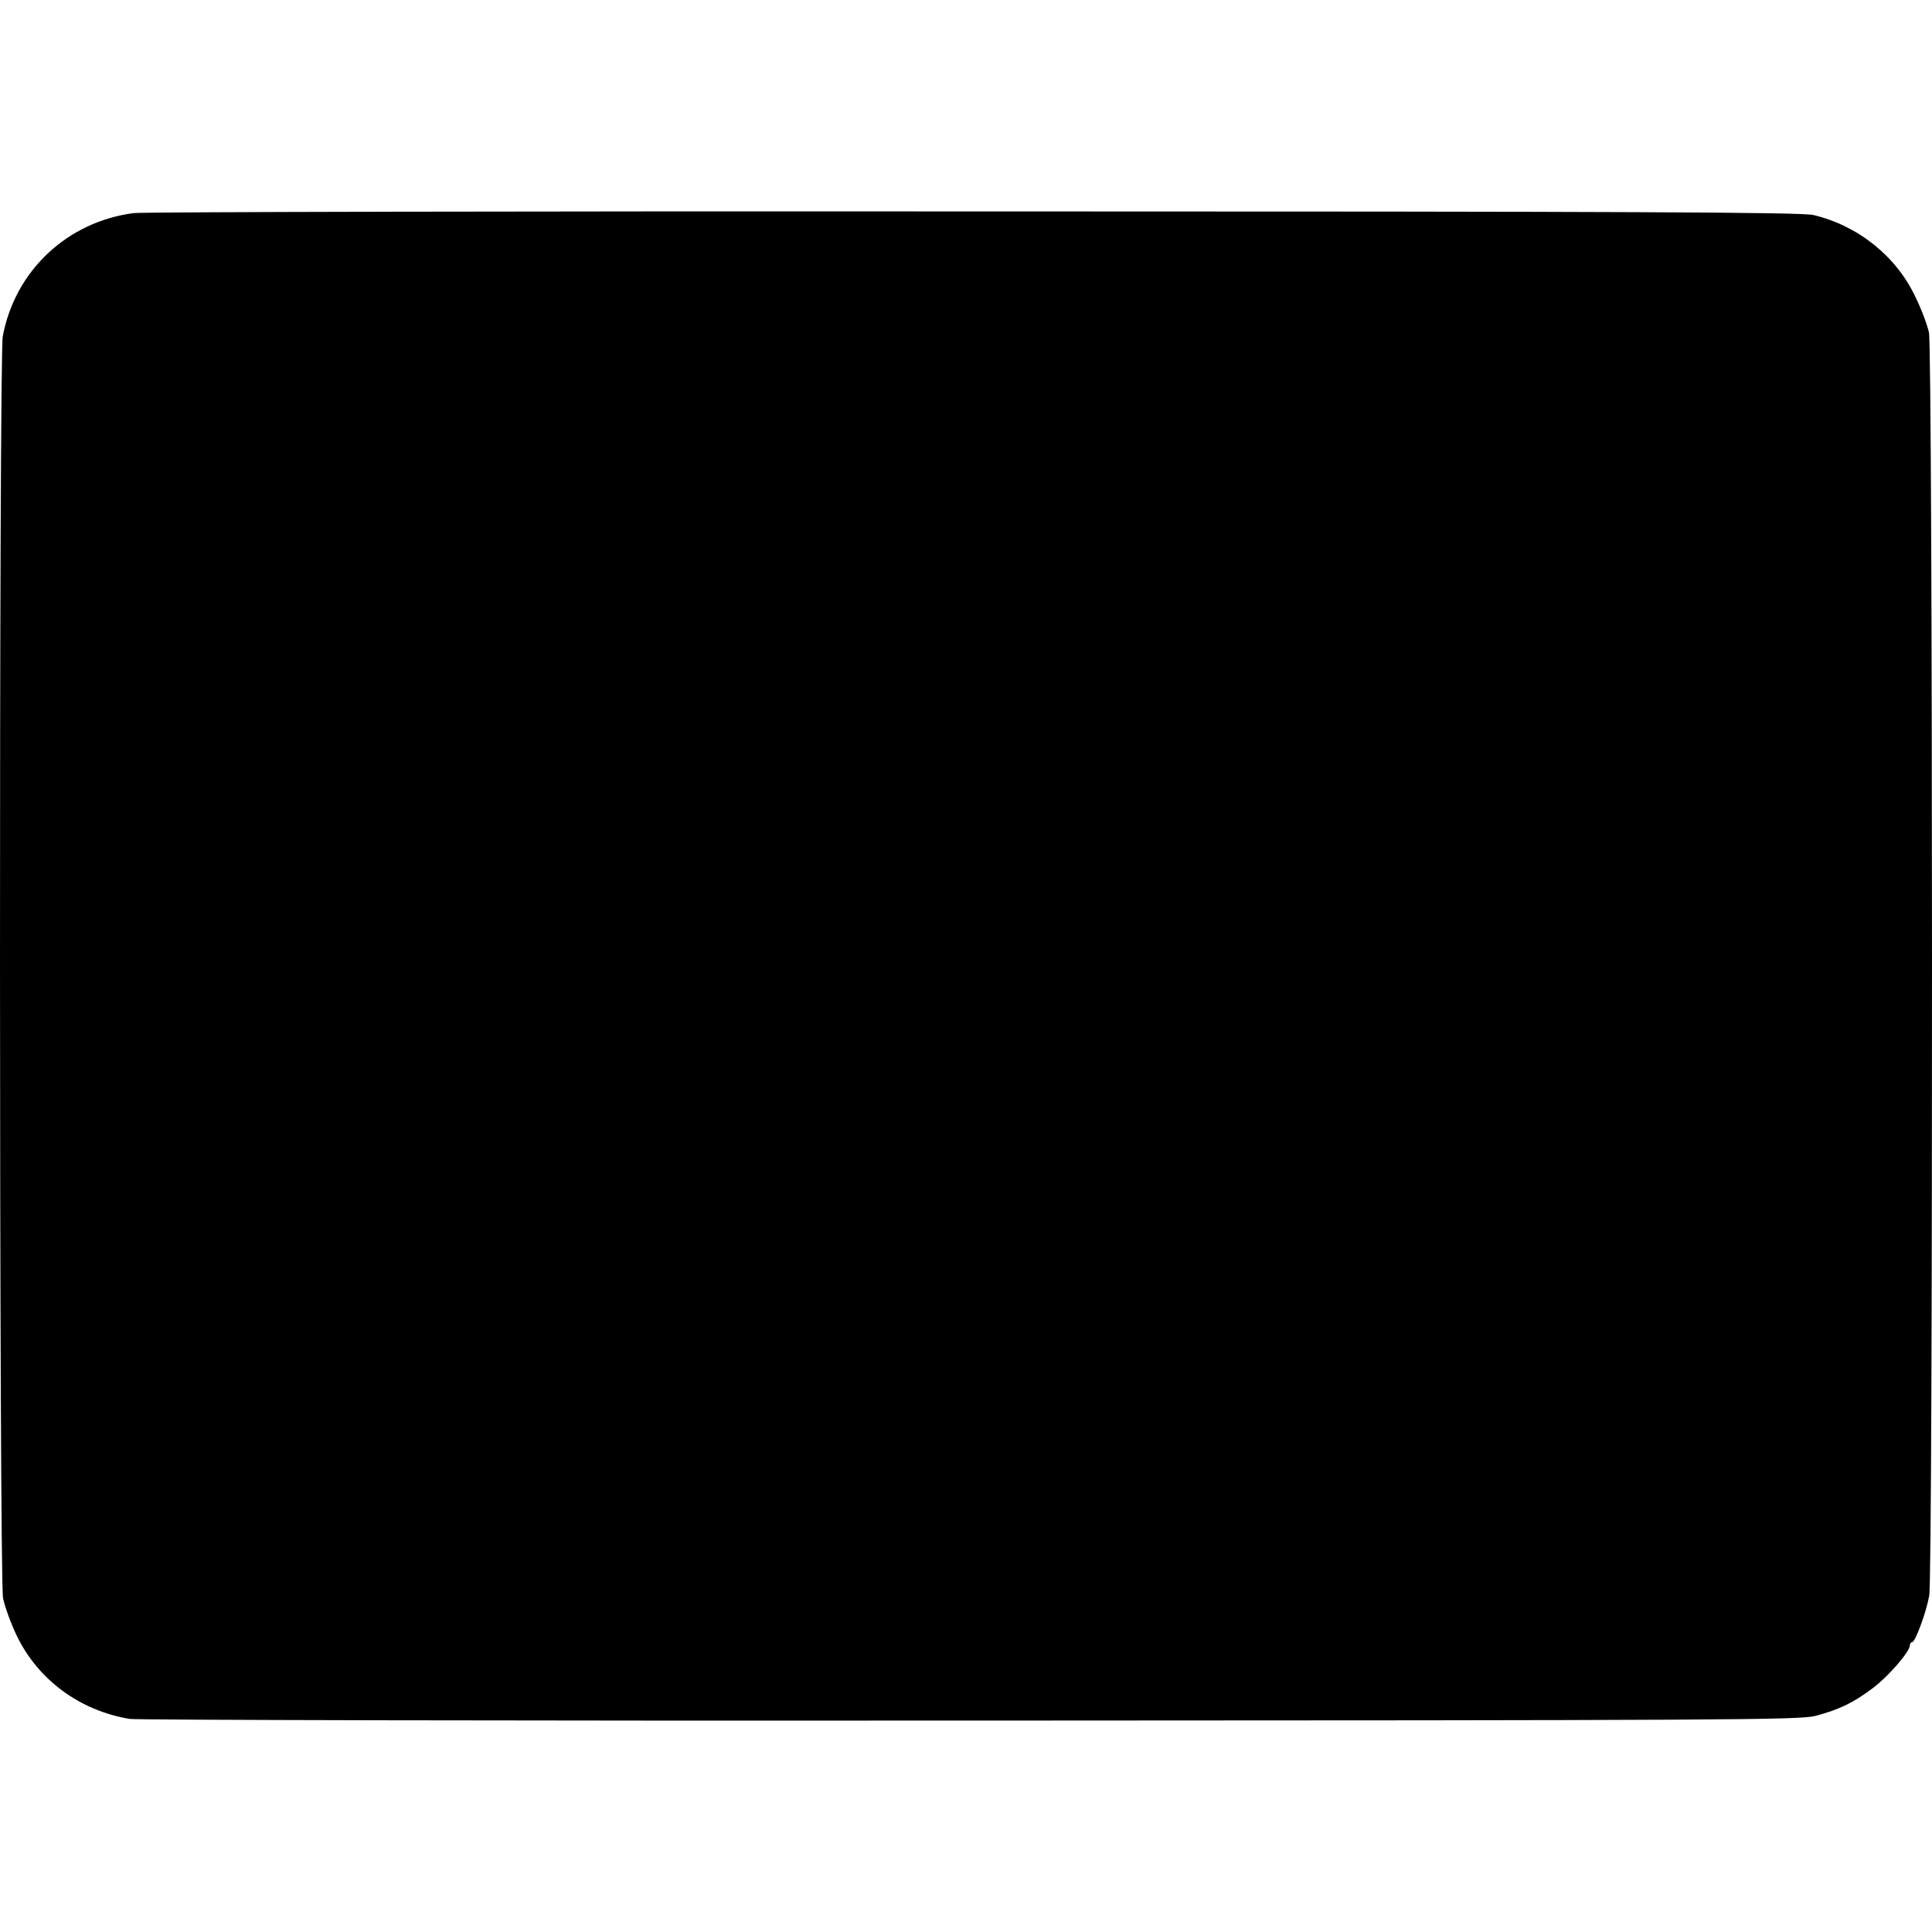
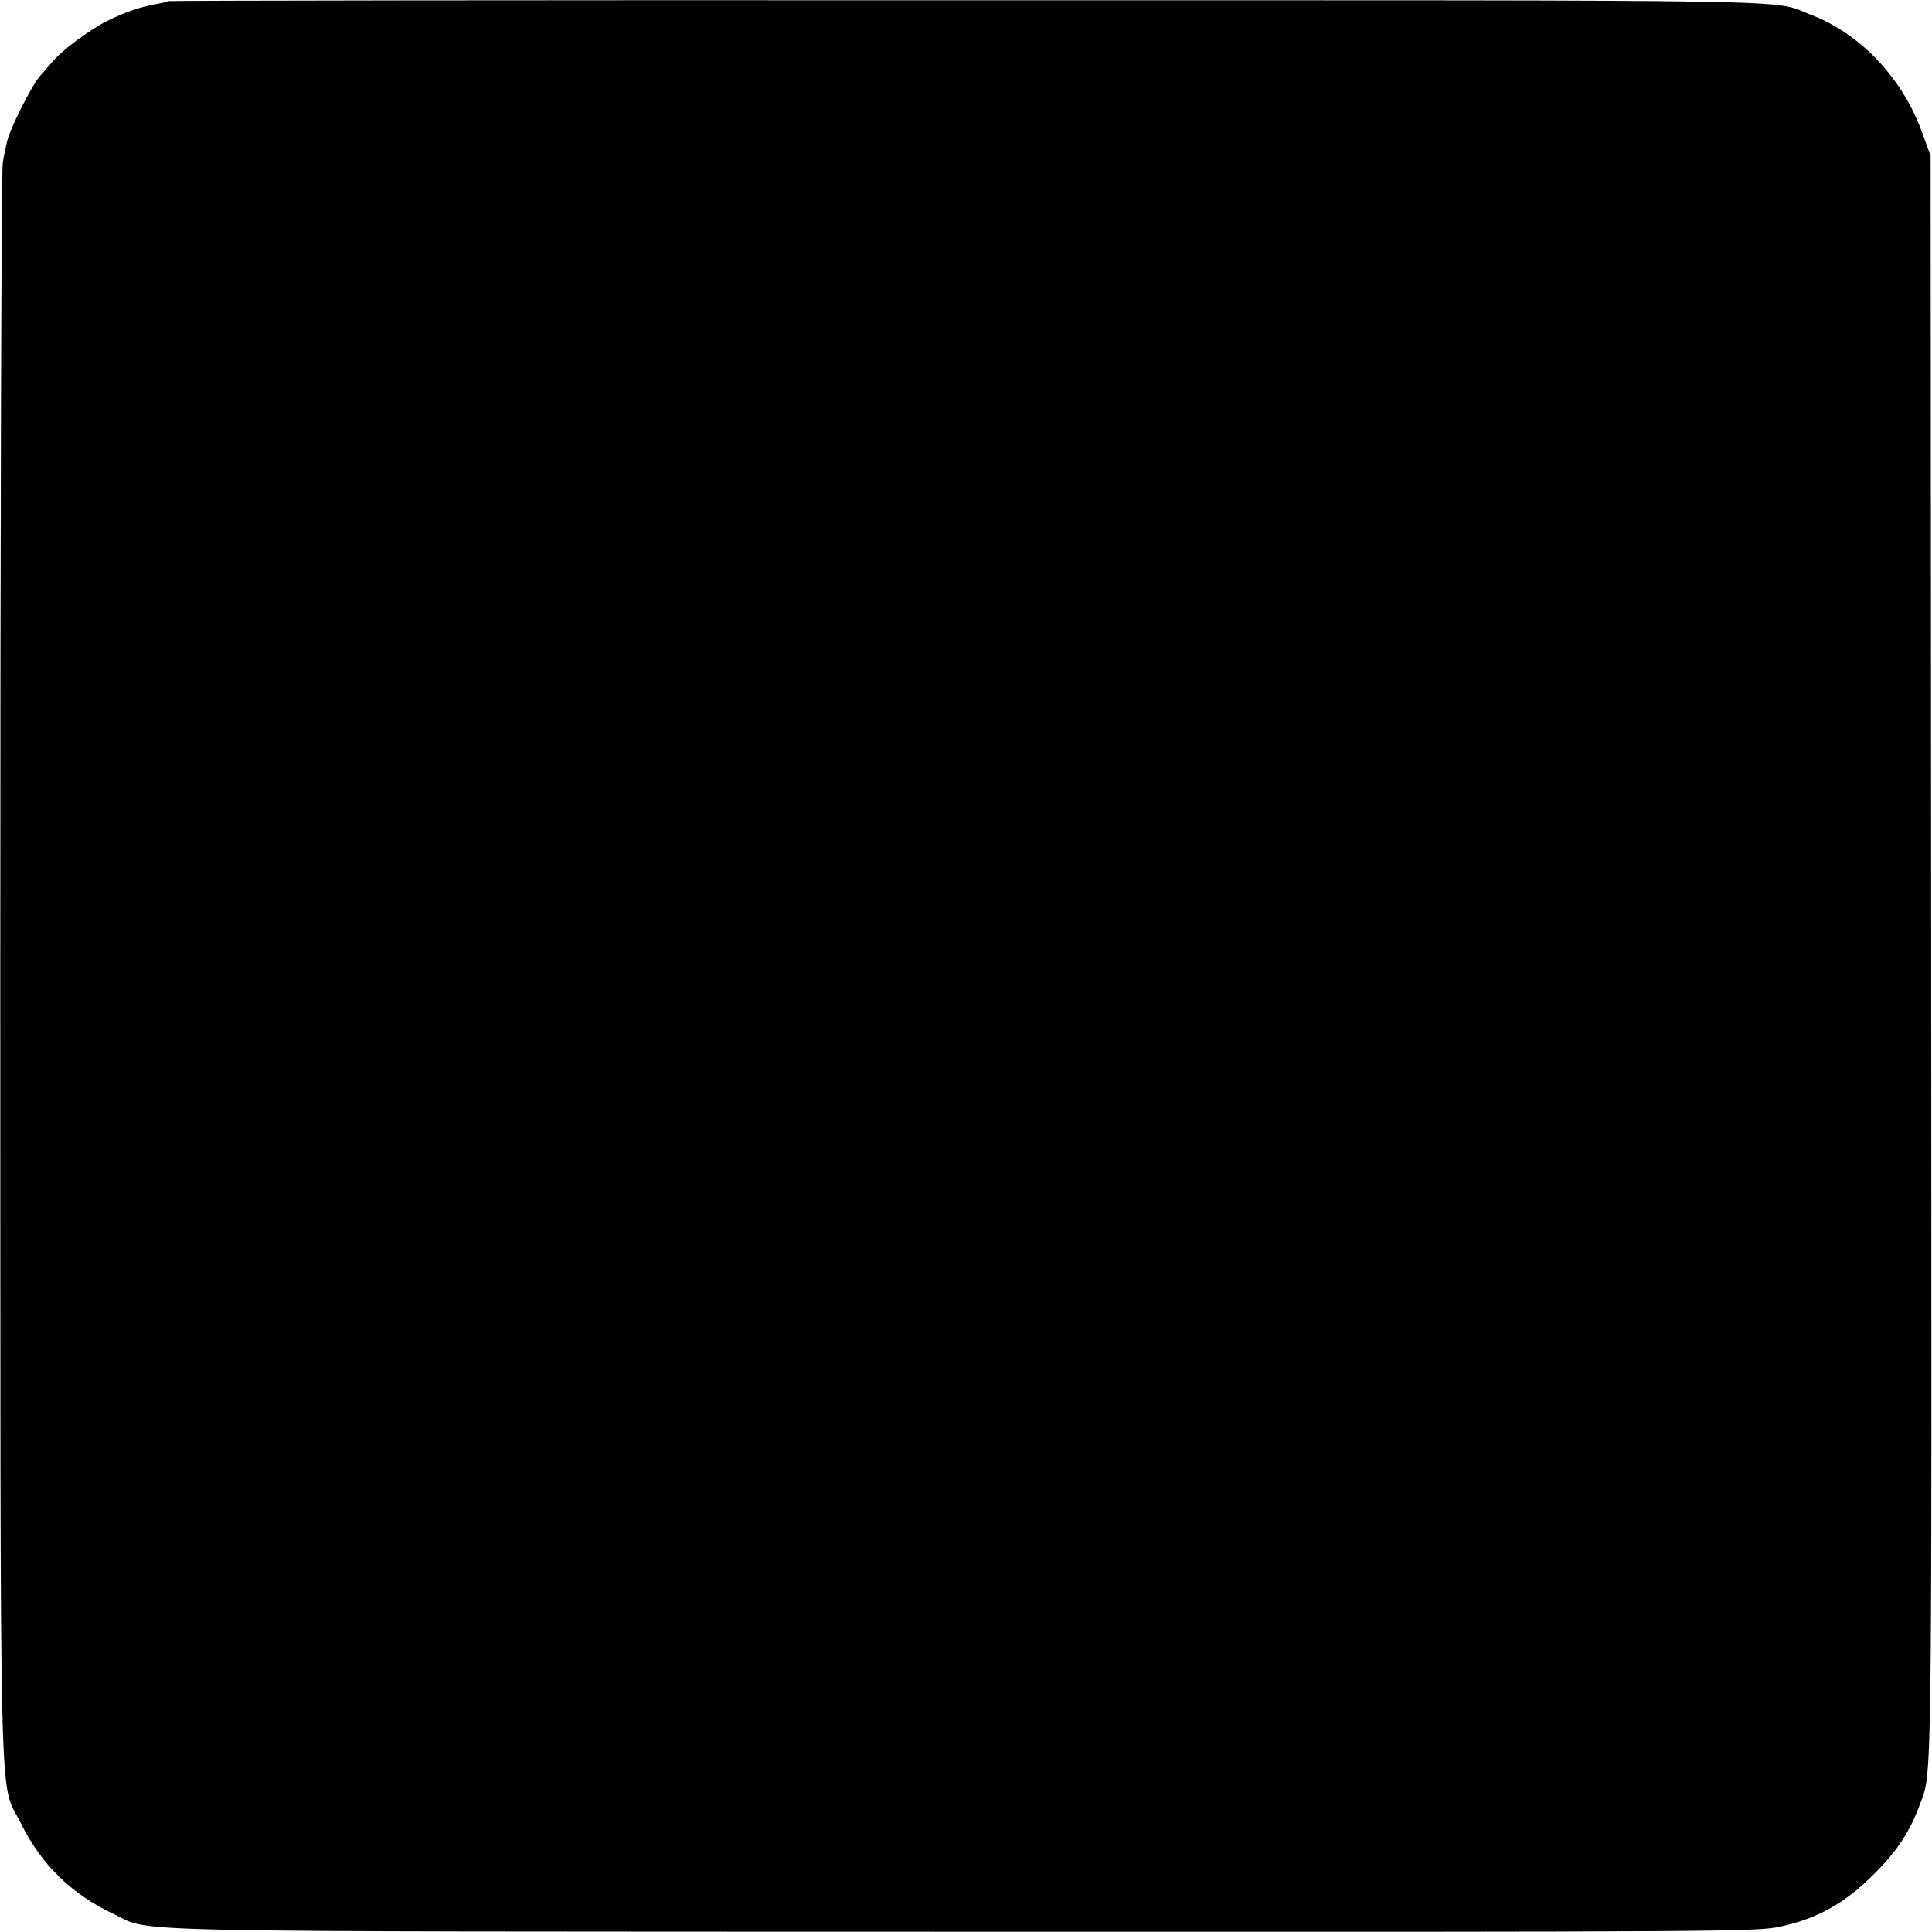
<svg xmlns="http://www.w3.org/2000/svg" version="1" width="933.333" height="933.333" viewBox="0 0 700 700">
-   <path d="M48.5 77.2C24.4 80.3 5.4 98.1 1 121.9c-1.4 7.5-1.3 449.5.1 457.1.6 3 2.8 9.1 4.9 13.5 7.7 16.1 22.9 27.3 41 30.3 2.5.4 139.5.7 304.5.6 274.7-.1 300.5-.2 306.3-1.7 8.6-2.3 13.8-4.8 20.8-10.1 5.7-4.3 13.4-13.2 13.4-15.5 0-.6.3-1.1.8-1.1 1.1 0 5.1-10.7 6.2-16.9 1.4-7.7 1.3-450.9-.1-457.6-.6-2.8-2.8-8.7-5-13.1-6.9-14.6-20.8-25.7-36.9-29.5-4.4-1-63.8-1.3-304-1.3-164.2-.1-301.2.2-304.5.6z" />
+   <path d="M60.9.4c-.2.2-1.7.6-3.4.9-6.1 1-12.1 3-18.7 6.3S22.1 18.5 18.9 22.5c-1 1.1-2.9 3.3-4.4 5-3 3.4-11.1 19.5-12 24-.4 1.6-1.1 5-1.5 7.5C.5 61.5.1 192.6.1 350.5c.1 320.4-.6 293.7 7.4 310 7.4 15 18.3 25.7 33.5 32.9 14.8 6.9-8.5 6.4 308.5 6.5 280.4.1 287.2 0 295.8-1.9 13.3-2.9 23.4-8.6 33.7-19 8.4-8.3 13-15.4 16.6-25.2 4.5-12.1 4.3.3 4.1-306.8l-.2-290.5-3.2-8.8C689.2 28.1 673.8 12 656 5.3 641.2-.3 665.2.1 350.9.1 191.7 0 61.2.2 60.9.4z" />
</svg>
